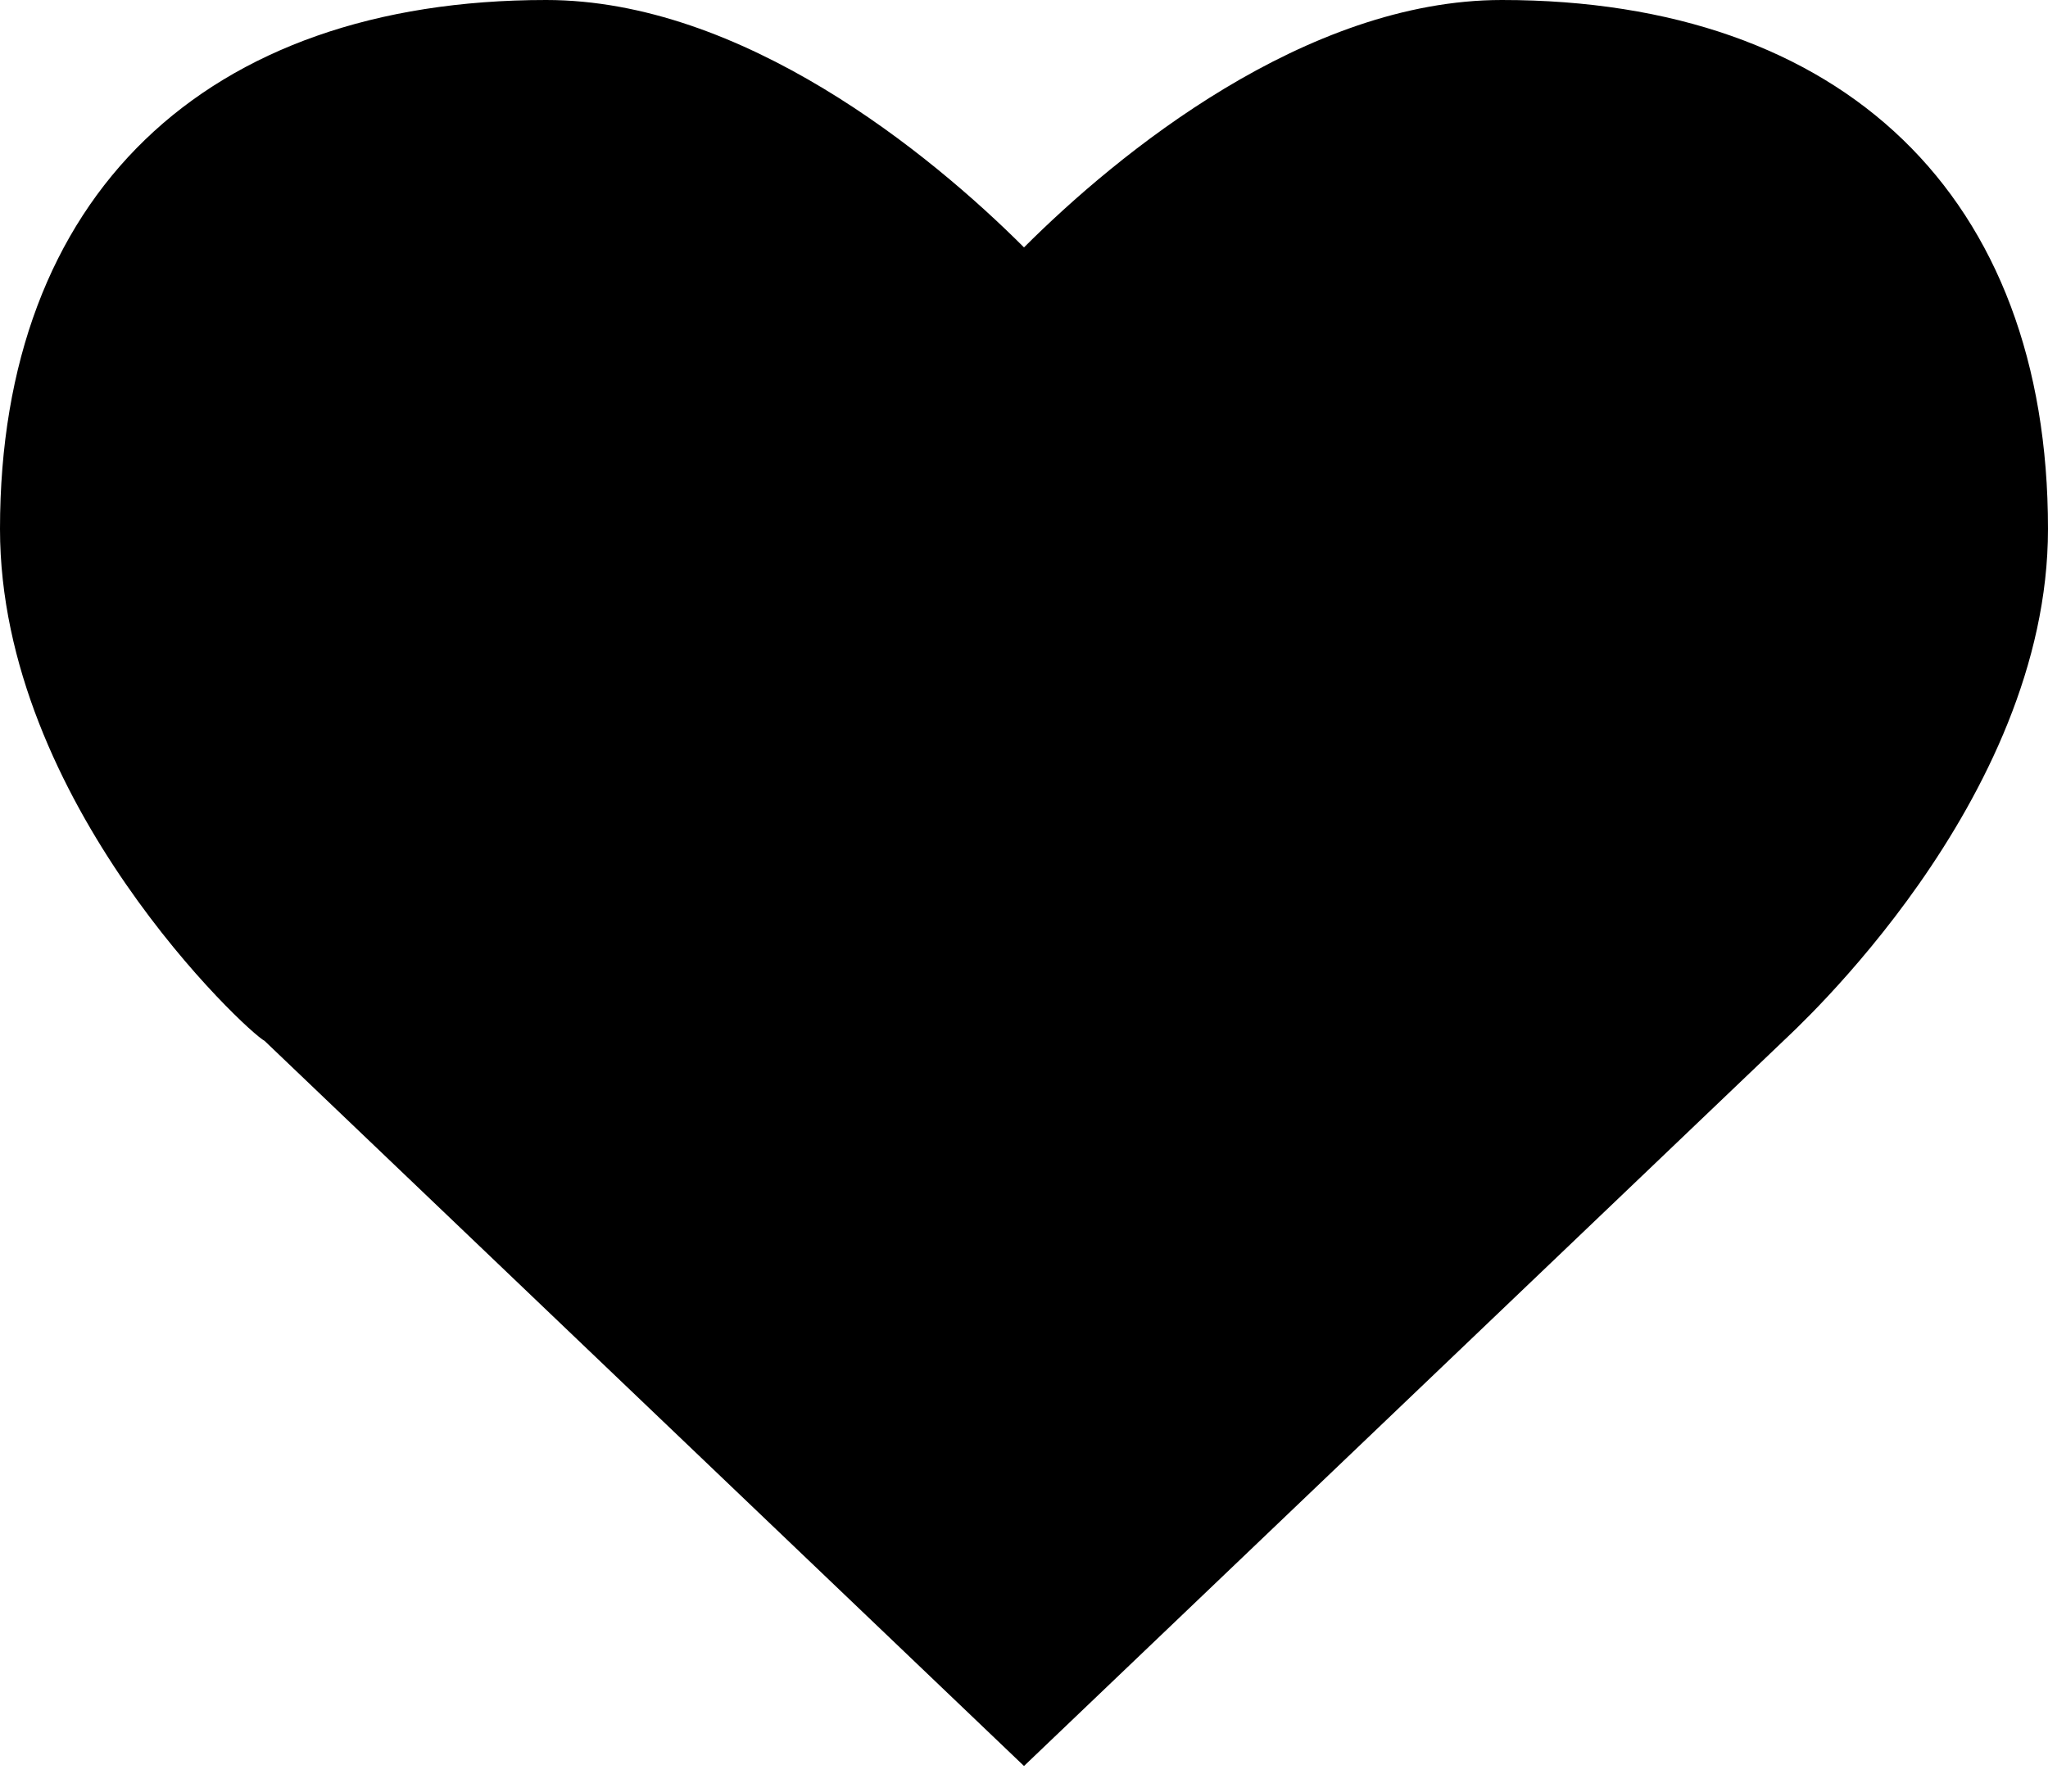
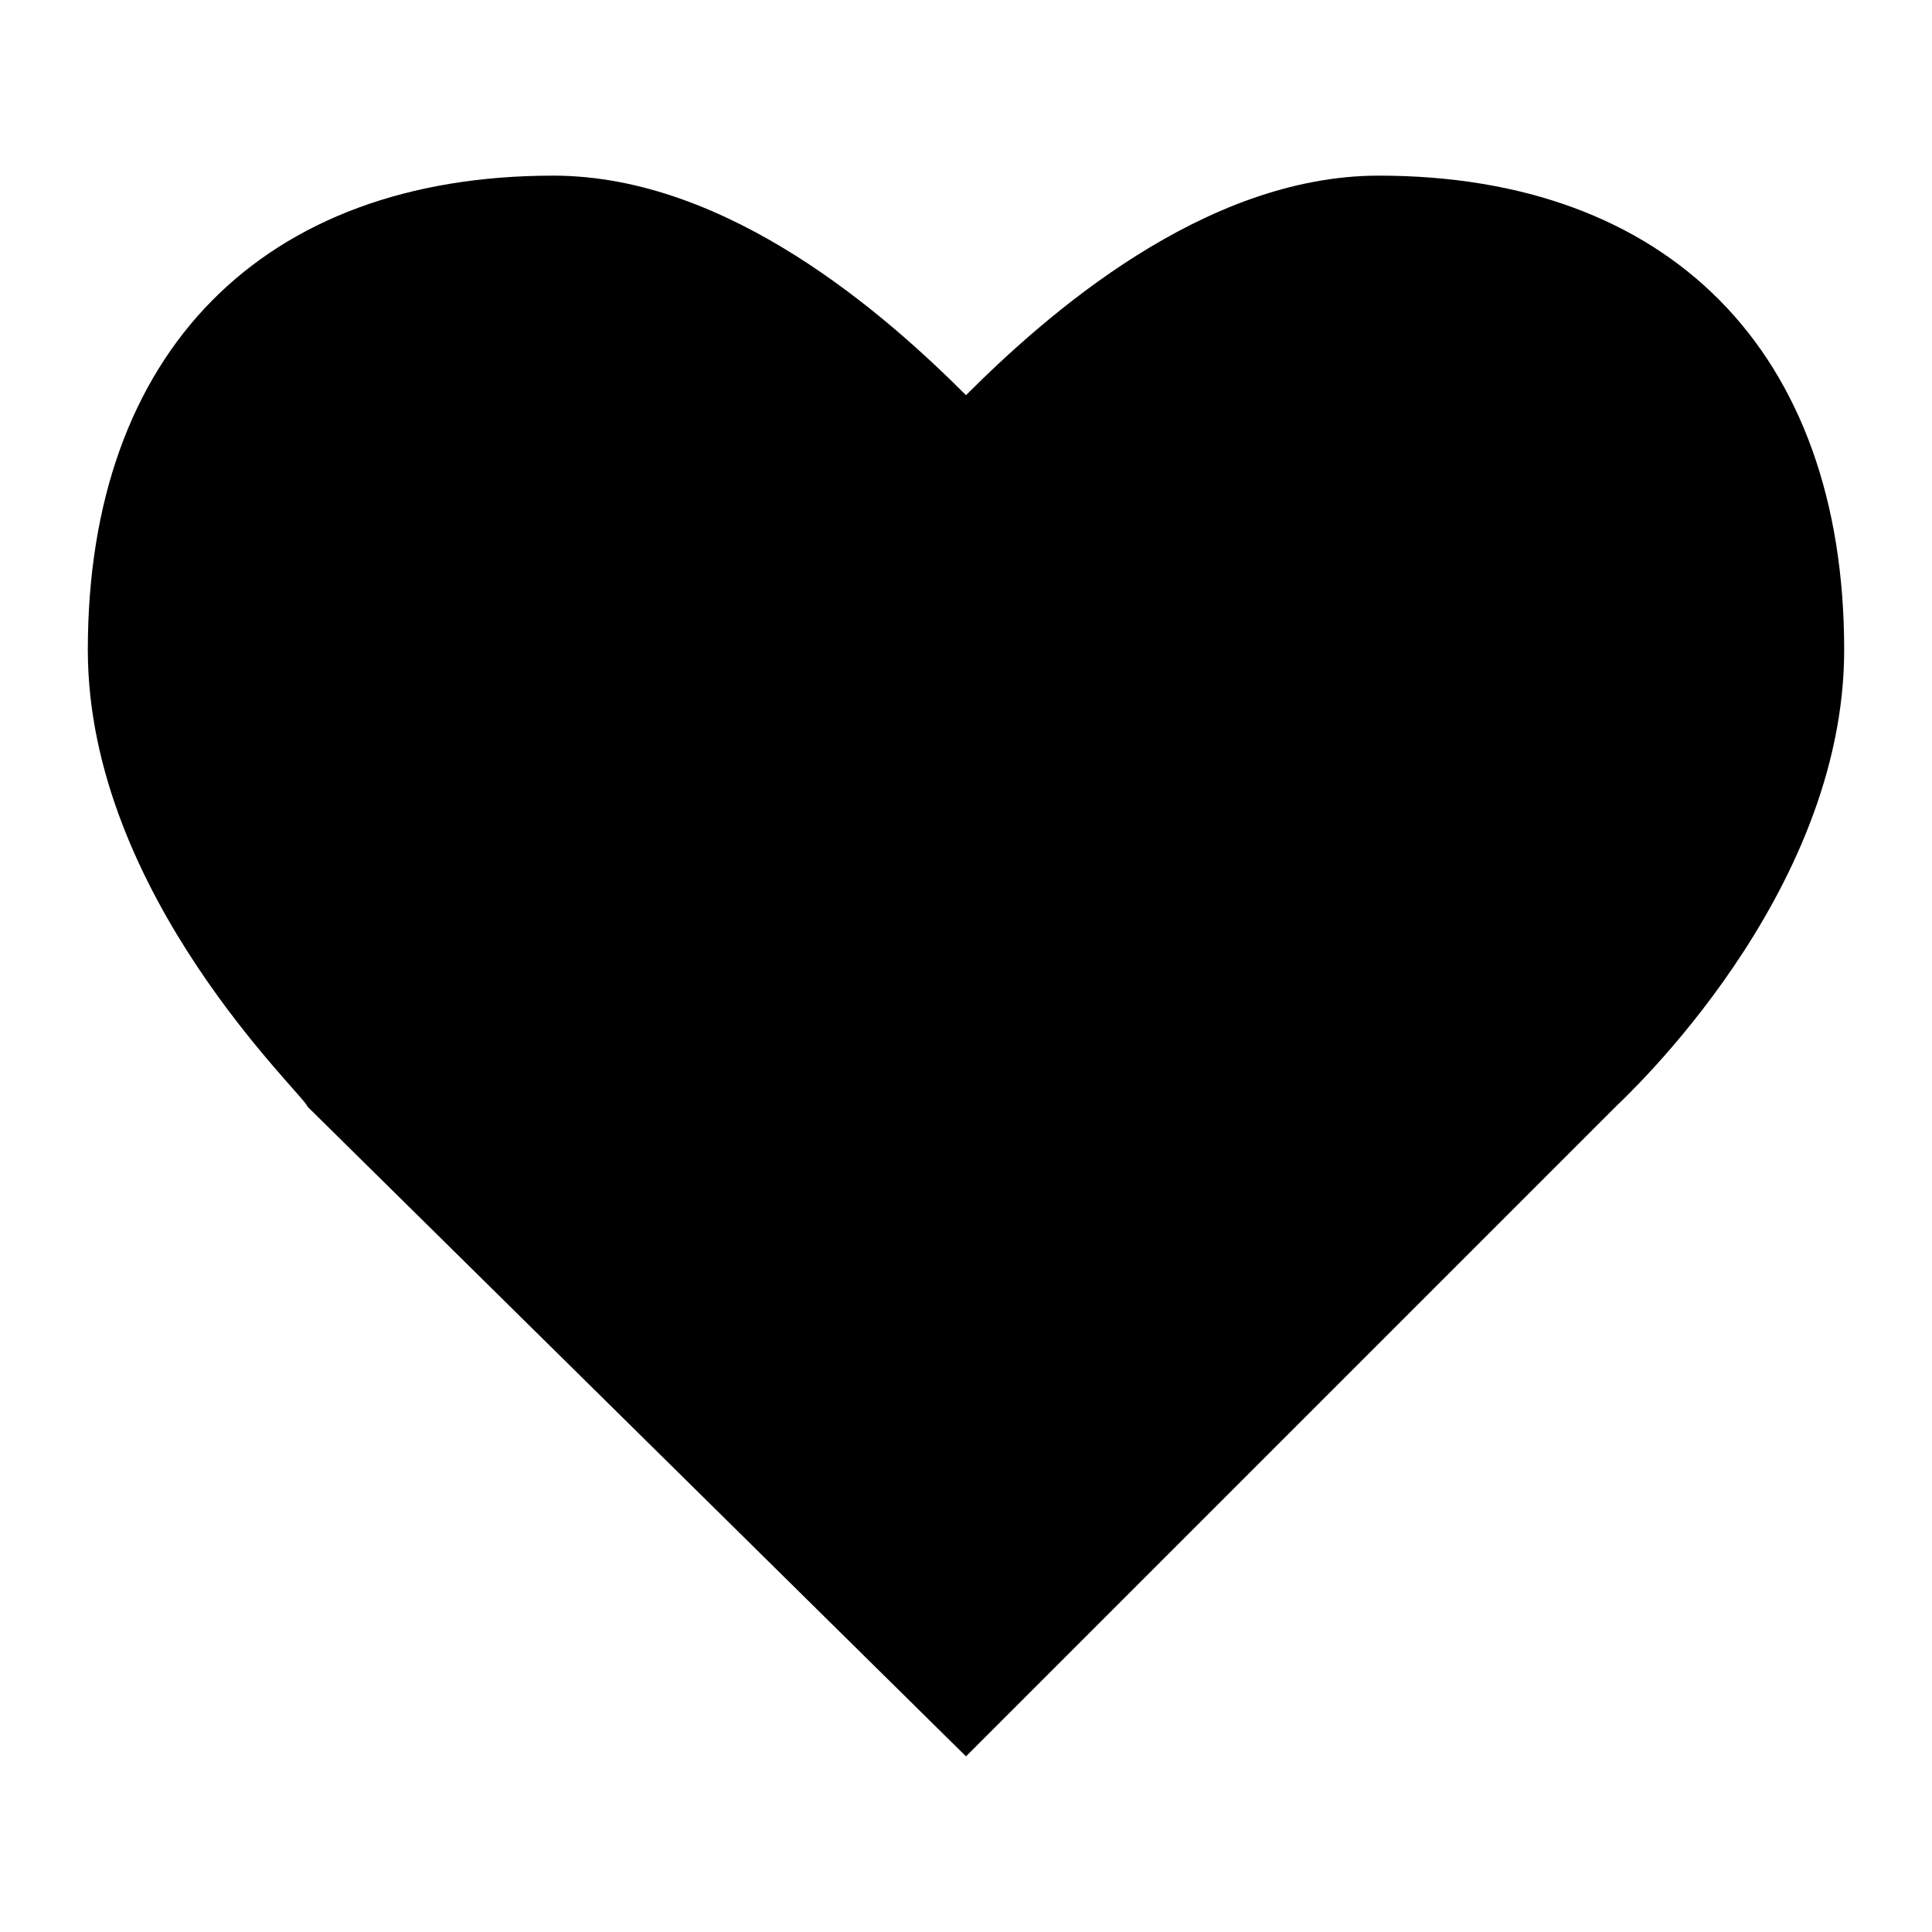
- <svg x="2px" y="2px" viewBox="0 0 24 21" xml:space="preserve">
-   <path id="Path" d="M17.6,0c-2.3,0-4.5,1.8-5.6,2.9C10.9,1.8,8.7,0,6.4,0C2.4,0,0,2.3,0,6.2c0,3.2,2.9,5.9,3.1,6l8.9,8.5  l8.9-8.5c0.1-0.1,3.1-2.8,3.1-6C24,2.3,21.6,0,17.6,0z" />
+ <svg xmlns="http://www.w3.org/2000/svg" version="1.1" id="Heart-full" x="0px" y="0px" viewBox="0 0 22 22" style="enable-background:new 0 0 22 22;" xml:space="preserve">
+   <path id="heart-full" d="M15.7,2c-2,0-3.8,1.6-4.7,2.5C10.1,3.6,8.3,2,6.3,2C3,2,1,4,1,7.4c0,2.8,2.5,5.1,2.5,5.2L11,20  l7.4-7.4c0.1-0.1,2.6-2.4,2.6-5.2C21,4,19,2,15.7,2z" />
</svg>
